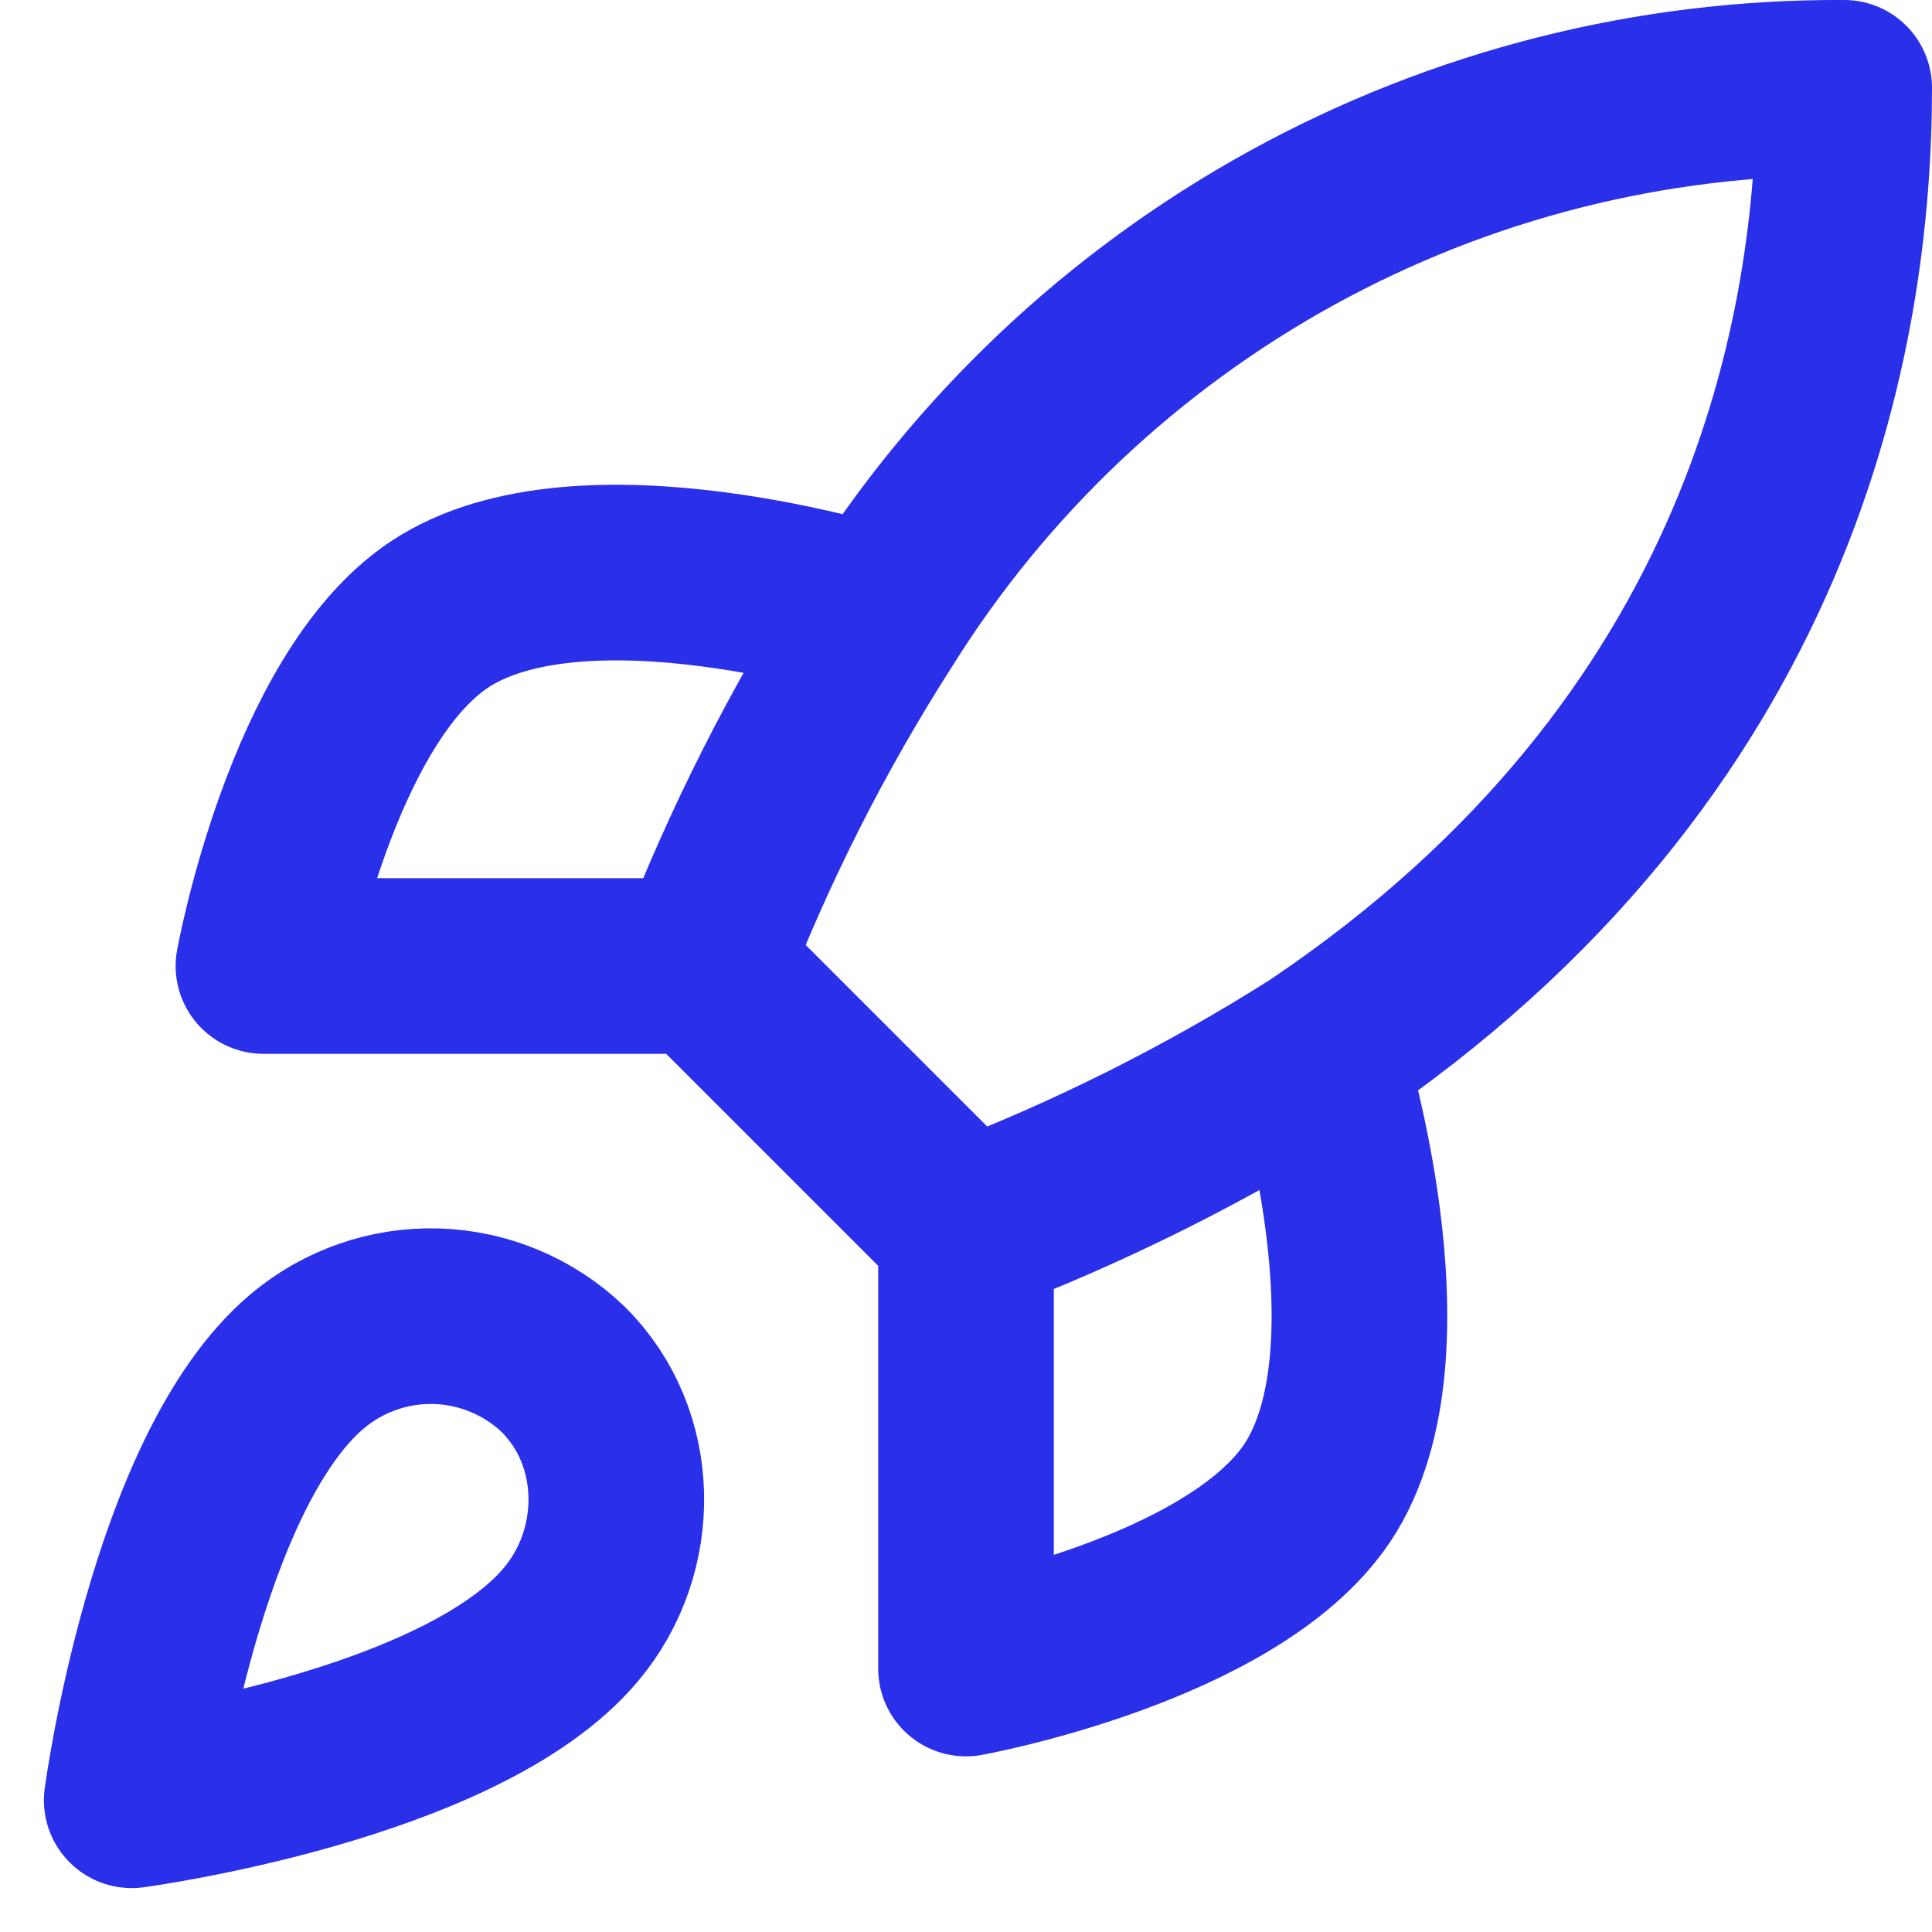
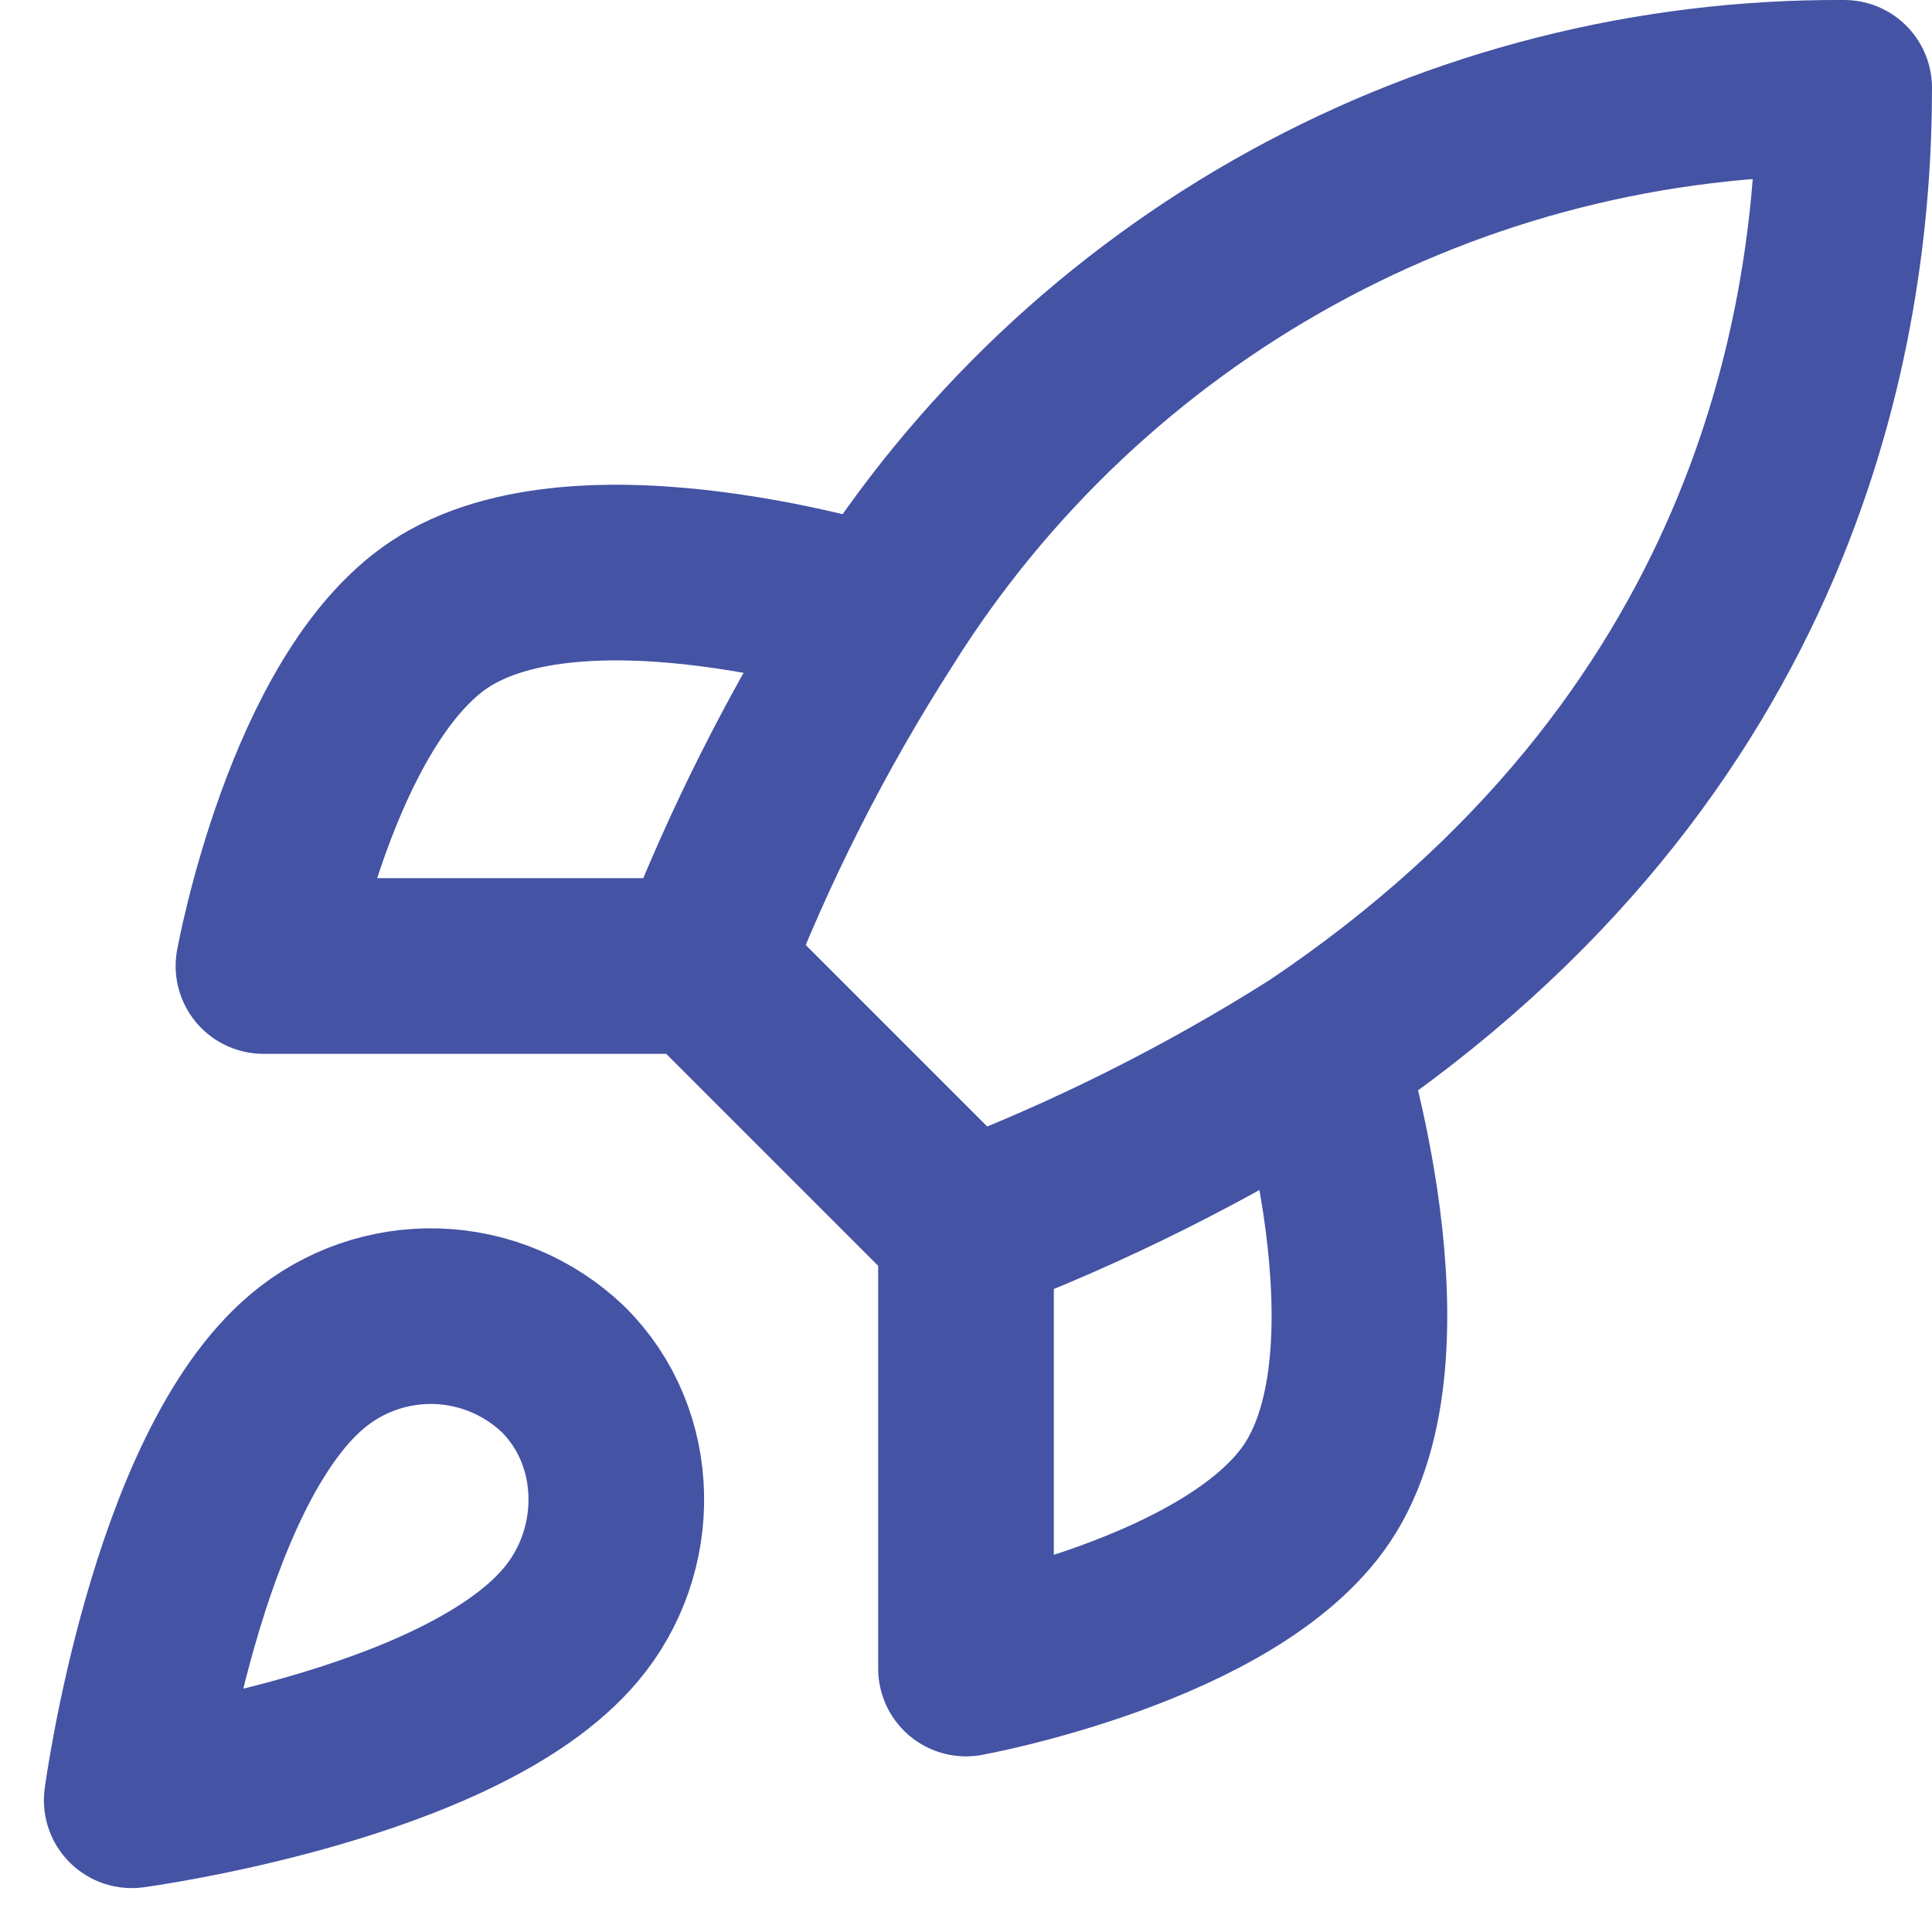
<svg xmlns="http://www.w3.org/2000/svg" width="22" height="22" viewBox="0 0 22 22" fill="none">
-   <path d="M11 14L8 11M11 14C12.397 13.469 13.737 12.799 15 12M11 14V19C11 19 14.03 18.45 15 17C16.08 15.38 15 12 15 12M8 11C8.532 9.62 9.202 8.296 10 7.05C11.165 5.187 12.788 3.653 14.713 2.594C16.638 1.535 18.803 0.987 21 1C21 3.72 20.22 8.5 15 12M8 11H3C3 11 3.55 7.97 5 7C6.62 5.92 10 7 10 7M3.5 15.5C2 16.76 1.5 20.5 1.5 20.5C1.5 20.5 5.24 20 6.5 18.5C7.21 17.66 7.2 16.37 6.41 15.59C6.021 15.219 5.509 15.005 4.972 14.988C4.435 14.972 3.911 15.154 3.5 15.5Z" stroke="#2A30EA" stroke-width="2" stroke-linecap="round" stroke-linejoin="round" />
+   <path d="M11 14L8 11M11 14C12.397 13.469 13.737 12.799 15 12M11 14V19C11 19 14.03 18.45 15 17C16.08 15.38 15 12 15 12M8 11C8.532 9.62 9.202 8.296 10 7.05C11.165 5.187 12.788 3.653 14.713 2.594C16.638 1.535 18.803 0.987 21 1C21 3.72 20.22 8.5 15 12M8 11H3C3 11 3.55 7.97 5 7C6.62 5.92 10 7 10 7M3.5 15.5C2 16.76 1.5 20.5 1.5 20.5C1.5 20.5 5.24 20 6.5 18.5C7.21 17.66 7.2 16.37 6.41 15.59C6.021 15.219 5.509 15.005 4.972 14.988C4.435 14.972 3.911 15.154 3.5 15.5Z" stroke="#4453a4" stroke-width="2" stroke-linecap="round" stroke-linejoin="round" />
</svg>
